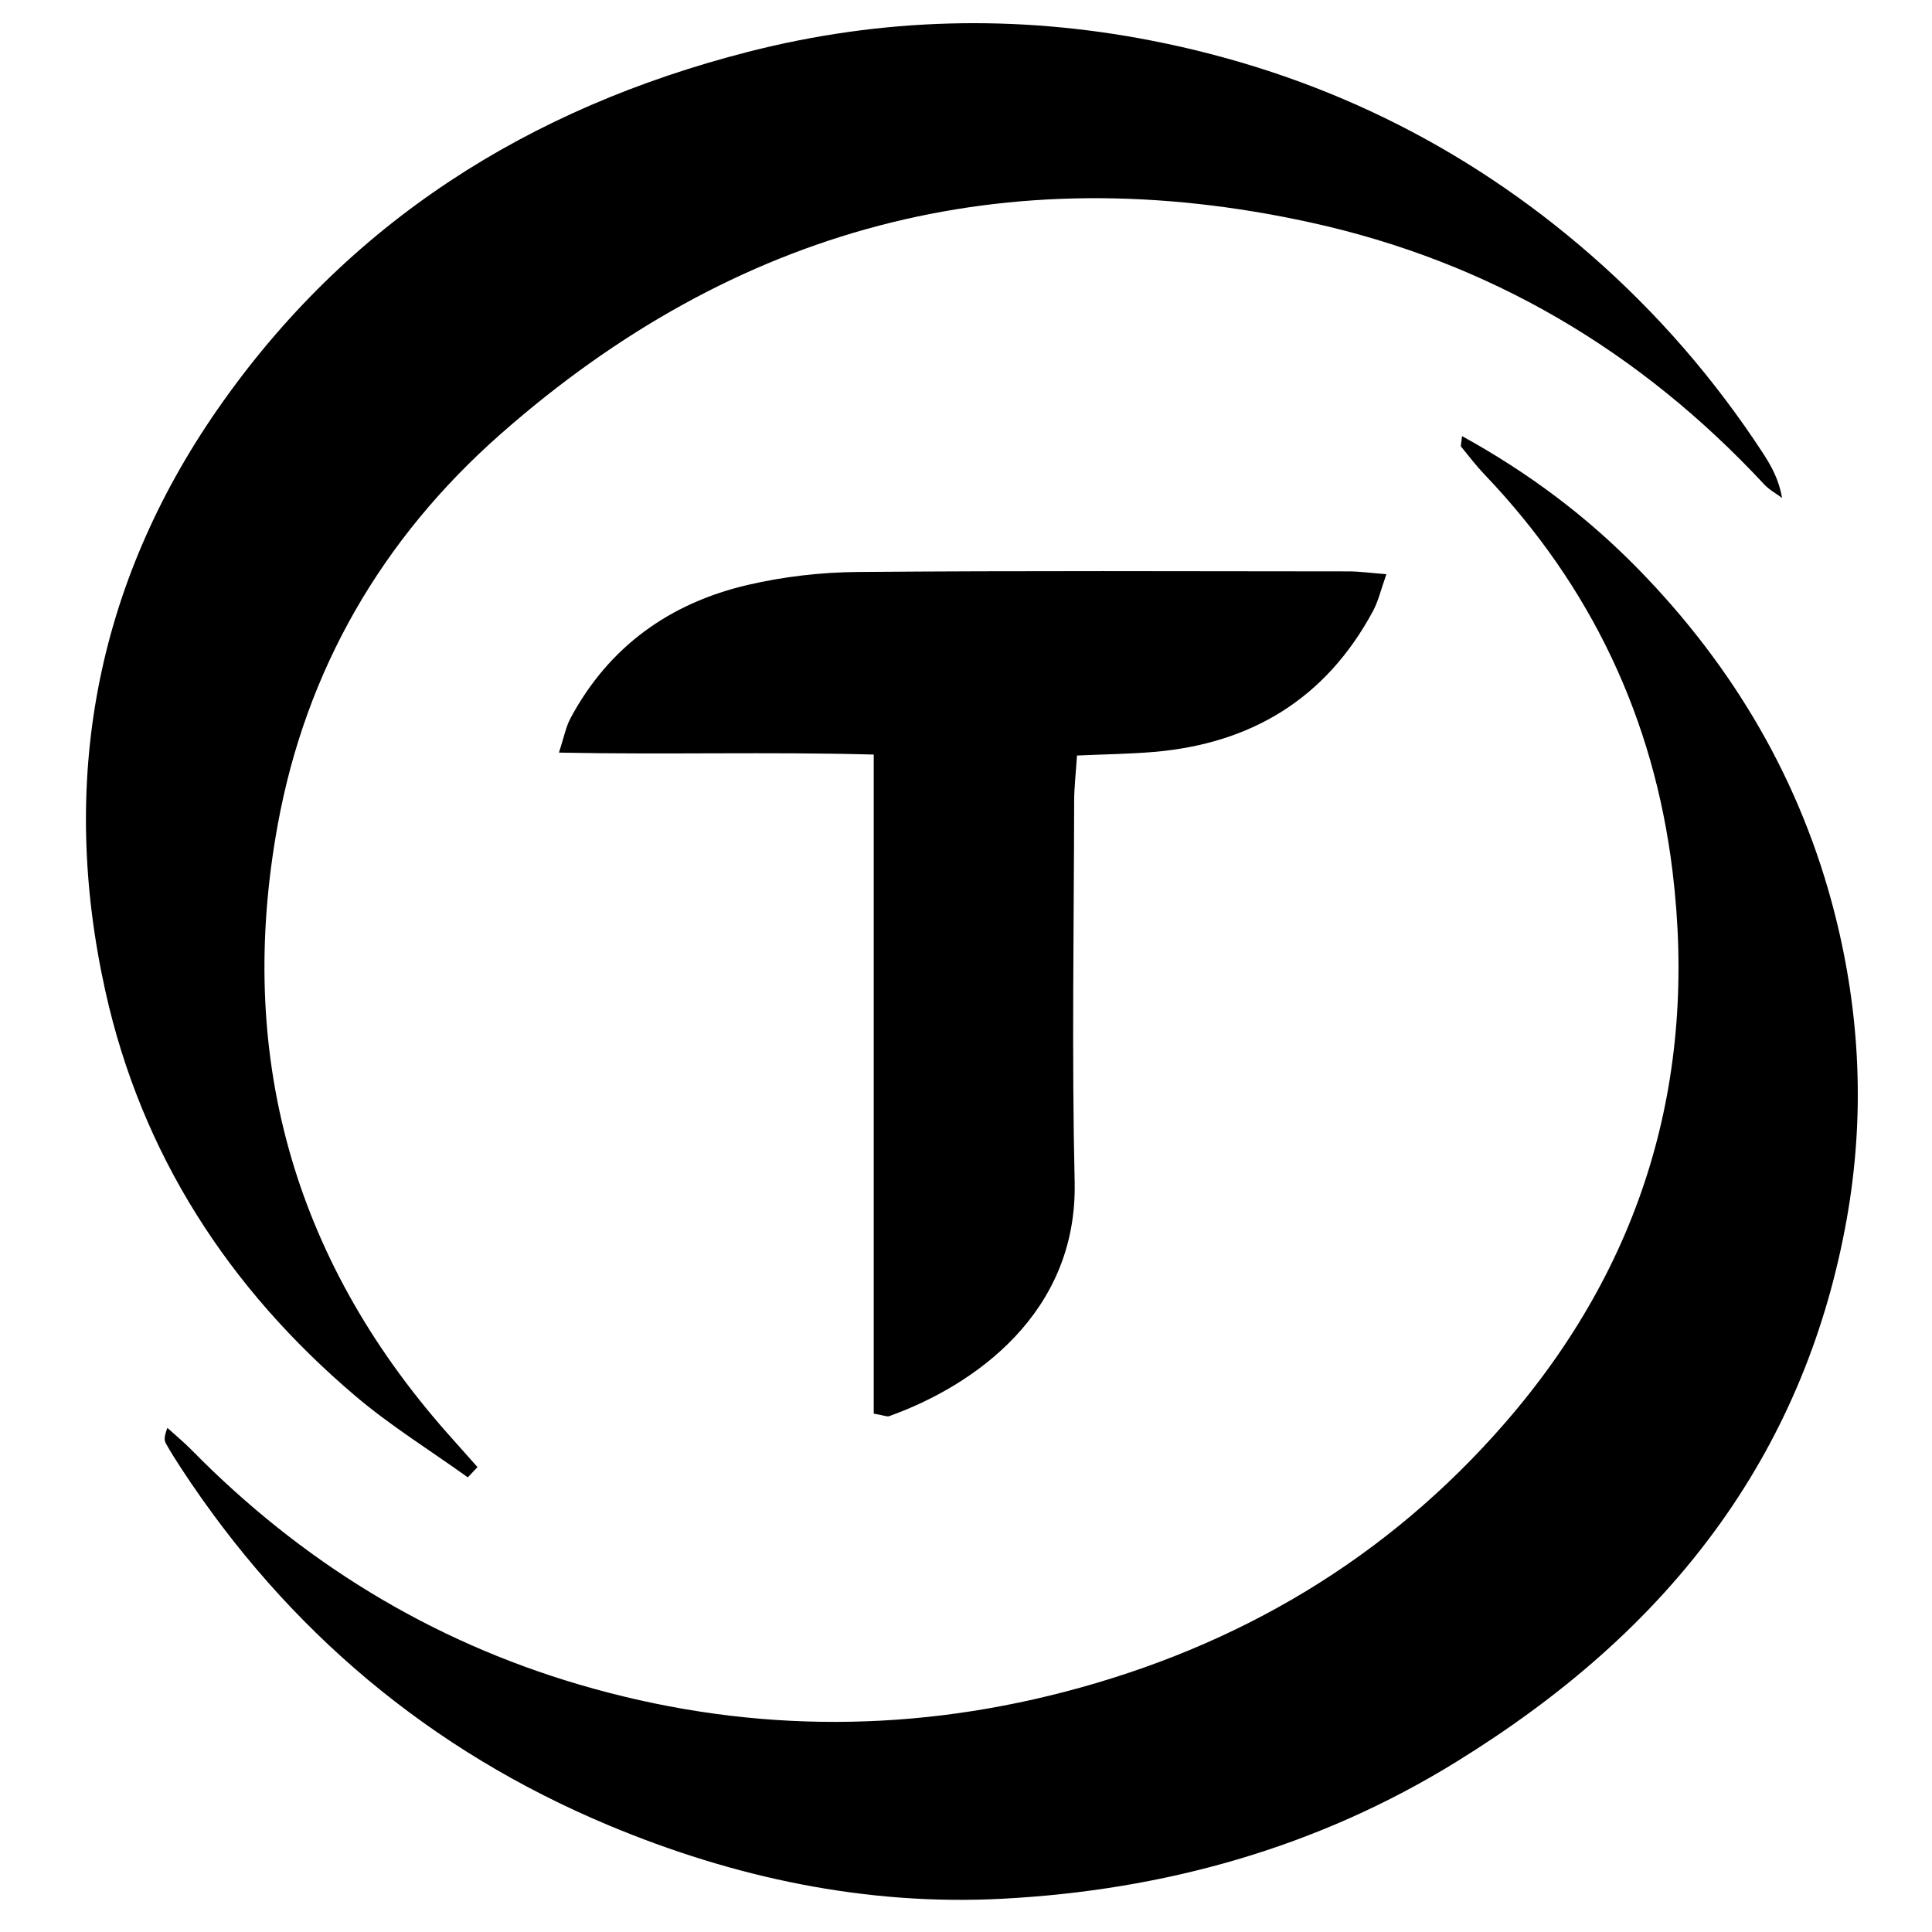
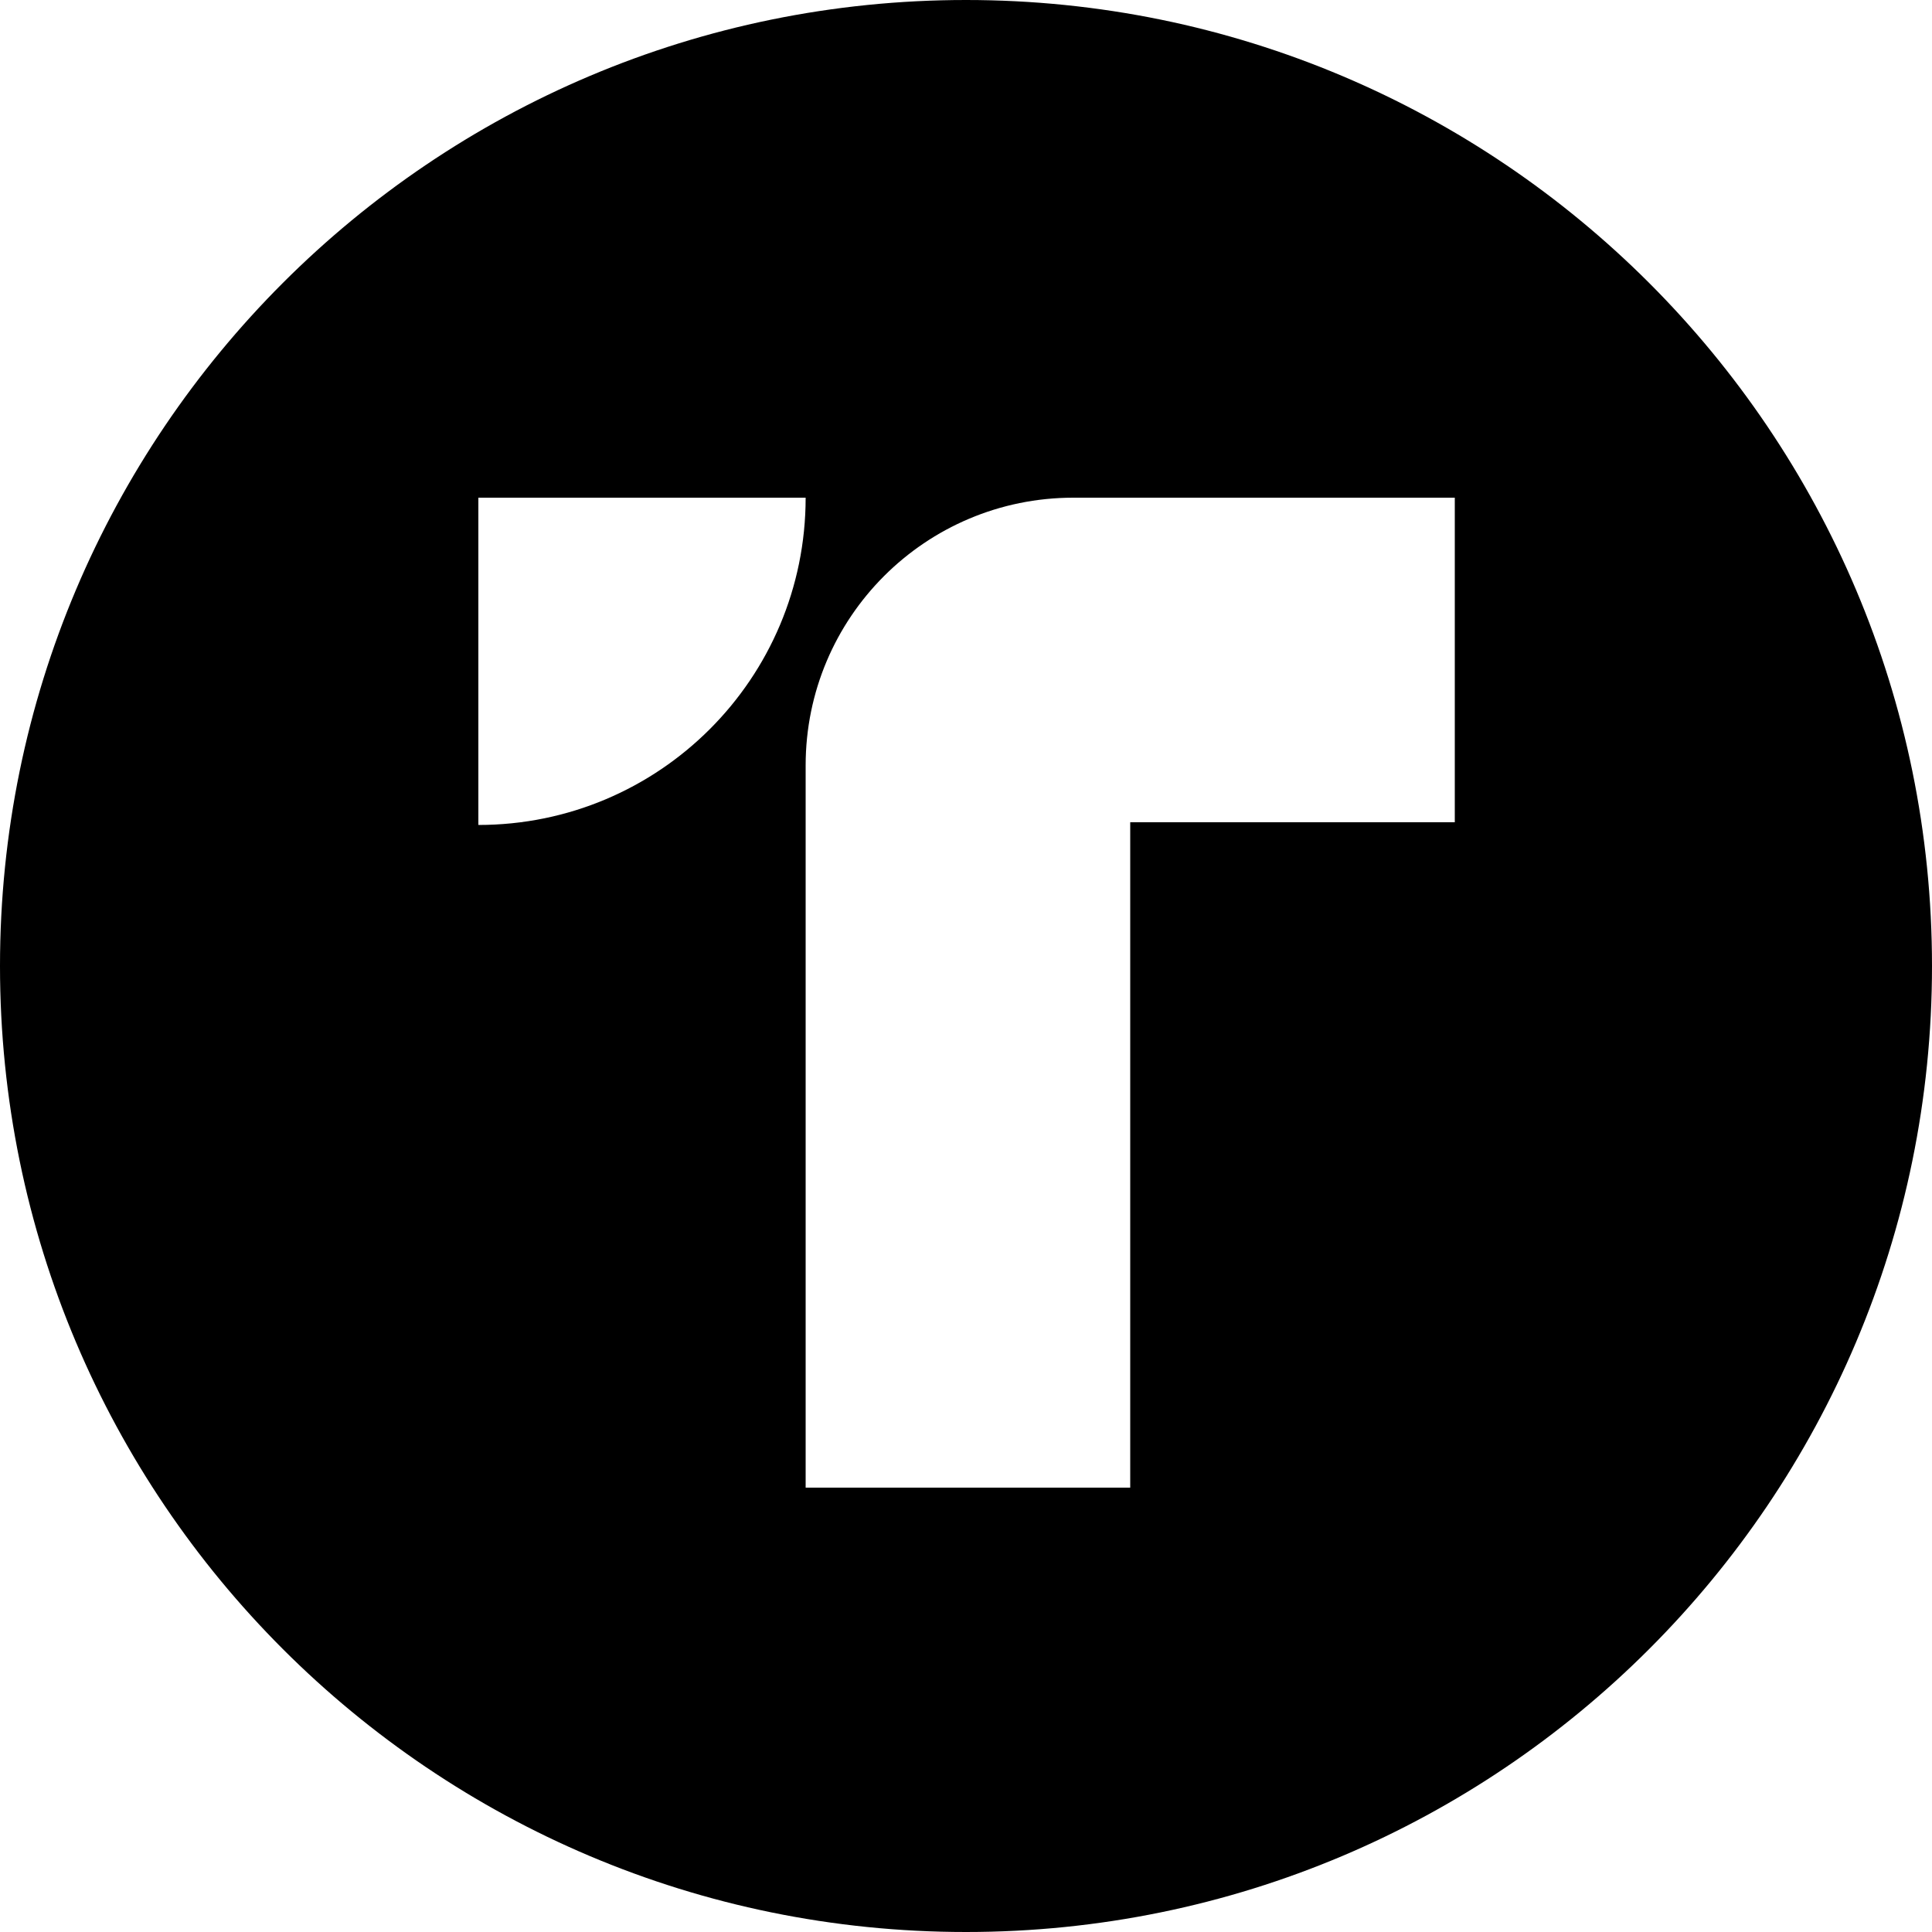
- <svg xmlns="http://www.w3.org/2000/svg" version="1.1" id="Layer_1" x="0px" y="0px" viewBox="0 0 500 500" enable-background="new 0 0 500 500" xml:space="preserve">
-   <path d="M378.376,112.863c17.457,9.63,32.303,20.83,45.514,34.321c24.845,25.373,42.274,55.09,50.992,89.472  c6.559,25.868,7.783,52.182,3.077,78.679c-5.097,28.698-15.756,55.076-32.645,78.757c-18.214,25.539-41.742,45.376-68.312,61.801  c-36.107,22.322-75.831,33.331-117.761,35.509c-35.15,1.826-69.293-5.454-101.675-18.995  c-46.225-19.329-83.125-50.353-110.641-92.354c-1.396-2.131-2.763-4.288-4.006-6.51c-0.437-0.781-0.46-1.794,0.4-4.005  c2.084,1.891,4.268,3.683,6.237,5.687c28.277,28.778,61.672,49.365,100.314,60.731c41.538,12.218,83.482,12.857,125.573,1.912  c45.11-11.73,83.619-34.571,114.083-69.649c35.488-40.863,49.909-88.817,43.318-142.756c-4.835-39.572-21.093-73.787-48.632-102.641  c-2.177-2.281-4.096-4.809-6.099-7.251C377.98,115.409,378.153,114.996,378.376,112.863z M123.576,379.687  c-2.669-3.001-5.35-5.991-8.005-9.004c-39.961-45.347-54.449-98.184-43.7-157.217c7.288-40.025,26.899-74.004,57.683-101.126  c60.687-53.468,130.55-72.111,209.647-54.755c46.221,10.142,85.192,33.181,117.394,67.796c1.29,1.386,3.056,2.329,4.601,3.478  c-0.802-4.713-2.774-8.266-4.992-11.658c-12.469-19.066-27.246-36.14-44.41-51.134C378.85,37.29,340.698,18.829,297.945,10.495  c-34.837-6.791-69.724-5.942-104.331,2.92C136.791,27.966,89.857,57.589,56.282,105.958c-31.625,45.56-41.001,96.455-29.012,150.552  c9.343,42.154,31.864,76.901,64.697,104.766c9.103,7.725,19.369,14.08,29.101,21.063  C121.905,381.455,122.741,380.571,123.576,379.687z M230.096,366.508c22.142-7.93,48.802-26.761,48.023-60.664  c-0.754-32.81-0.185-65.65-0.129-98.477c0.006-3.701,0.451-7.401,0.741-11.839c7.208-0.322,13.515-0.395,19.784-0.921  c25.34-2.124,44.642-13.824,56.813-36.463c1.401-2.605,2.066-5.606,3.471-9.542c-4.206-0.327-6.963-0.725-9.72-0.727  c-42.388-0.029-84.778-0.203-127.164,0.154c-9.485,0.08-19.154,1.198-28.388,3.347c-20.167,4.694-35.927,15.932-45.876,34.485  c-1.223,2.281-1.697,4.964-2.996,8.914c27.823,0.565,54.046-0.245,81.465,0.506c0,58.003,0,114.211,0,170.56  C228.873,366.326,229.583,366.691,230.096,366.508z" />
+ <svg xmlns="http://www.w3.org/2000/svg" version="1.1" id="tusd" x="0px" y="0px" viewBox="0 0 500 500" style="enable-background:new 0 0 500 500;" xml:space="preserve">
+   <path d="M250,0C111.9,0,0,111.9,0,250s111.9,250,250,250s250-111.9,250-250S388.1,0,250,0z M123.8,213.5v-84.7h84.7  C208.5,175.6,170.6,213.5,123.8,213.5z M376.5,212.8h-84V385h-84V212.8v-14.7c0-38.3,31-69.3,69.3-69.3h98.7V212.8z" />
</svg>
